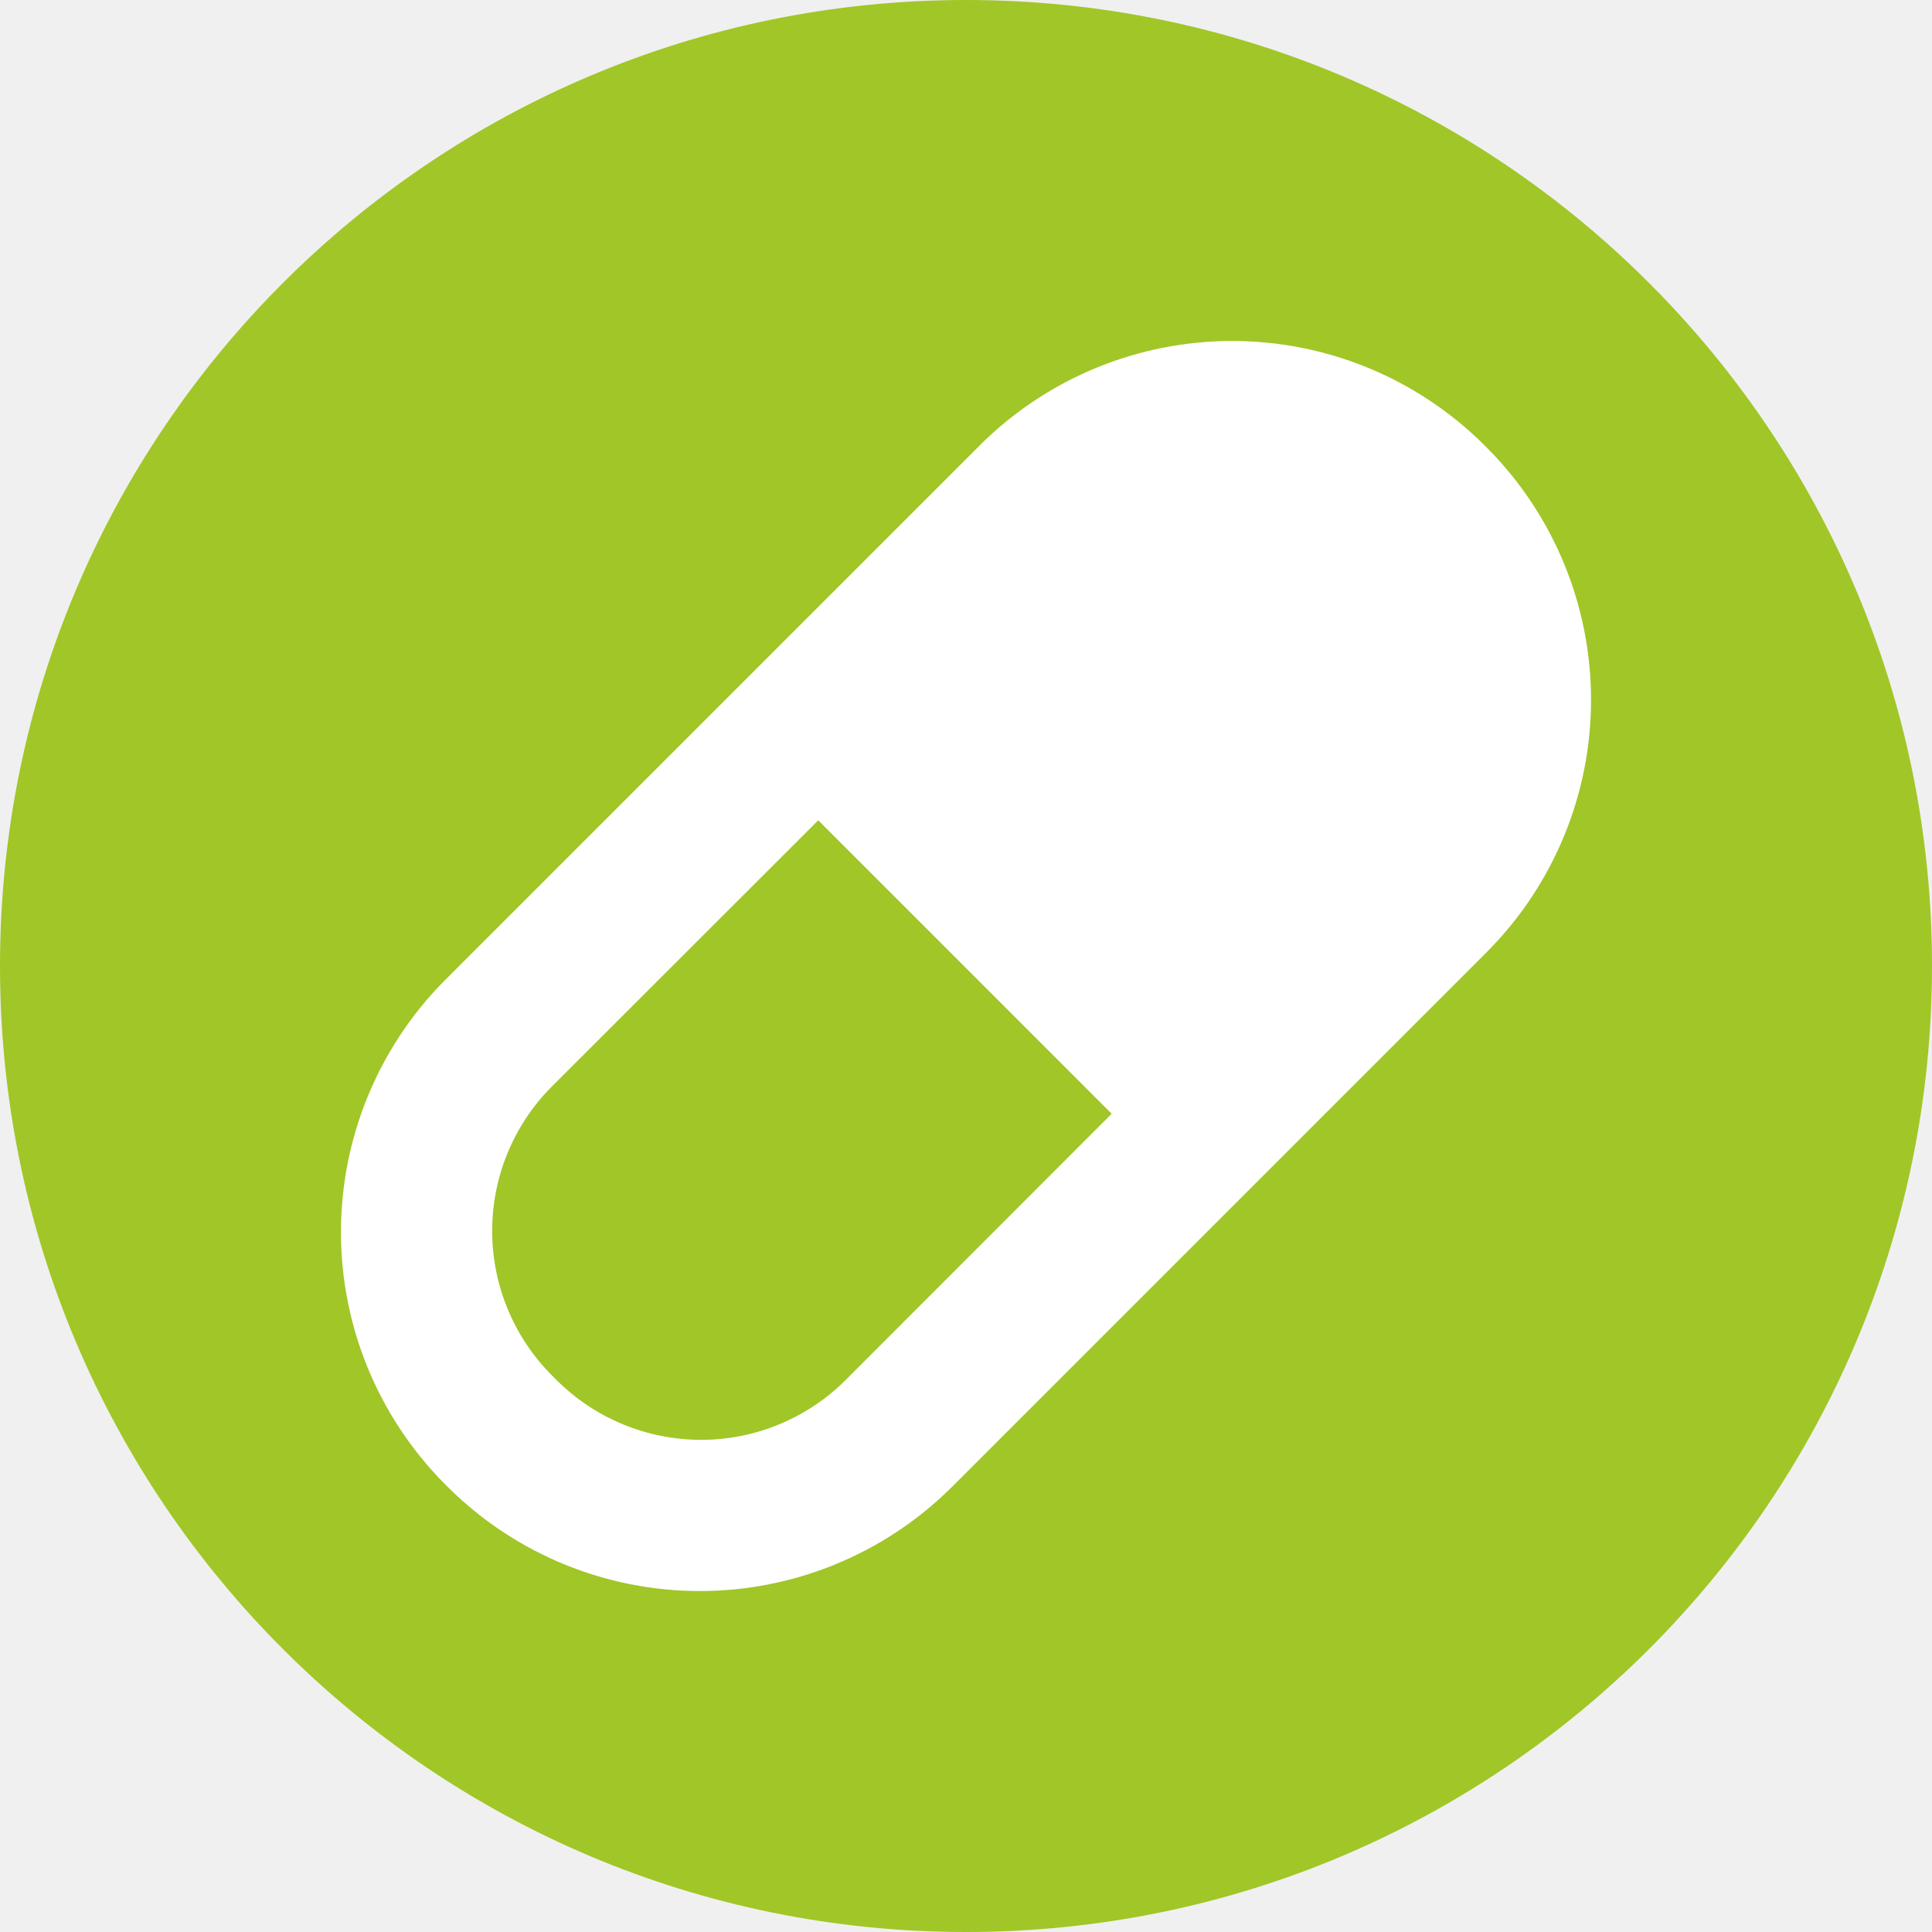
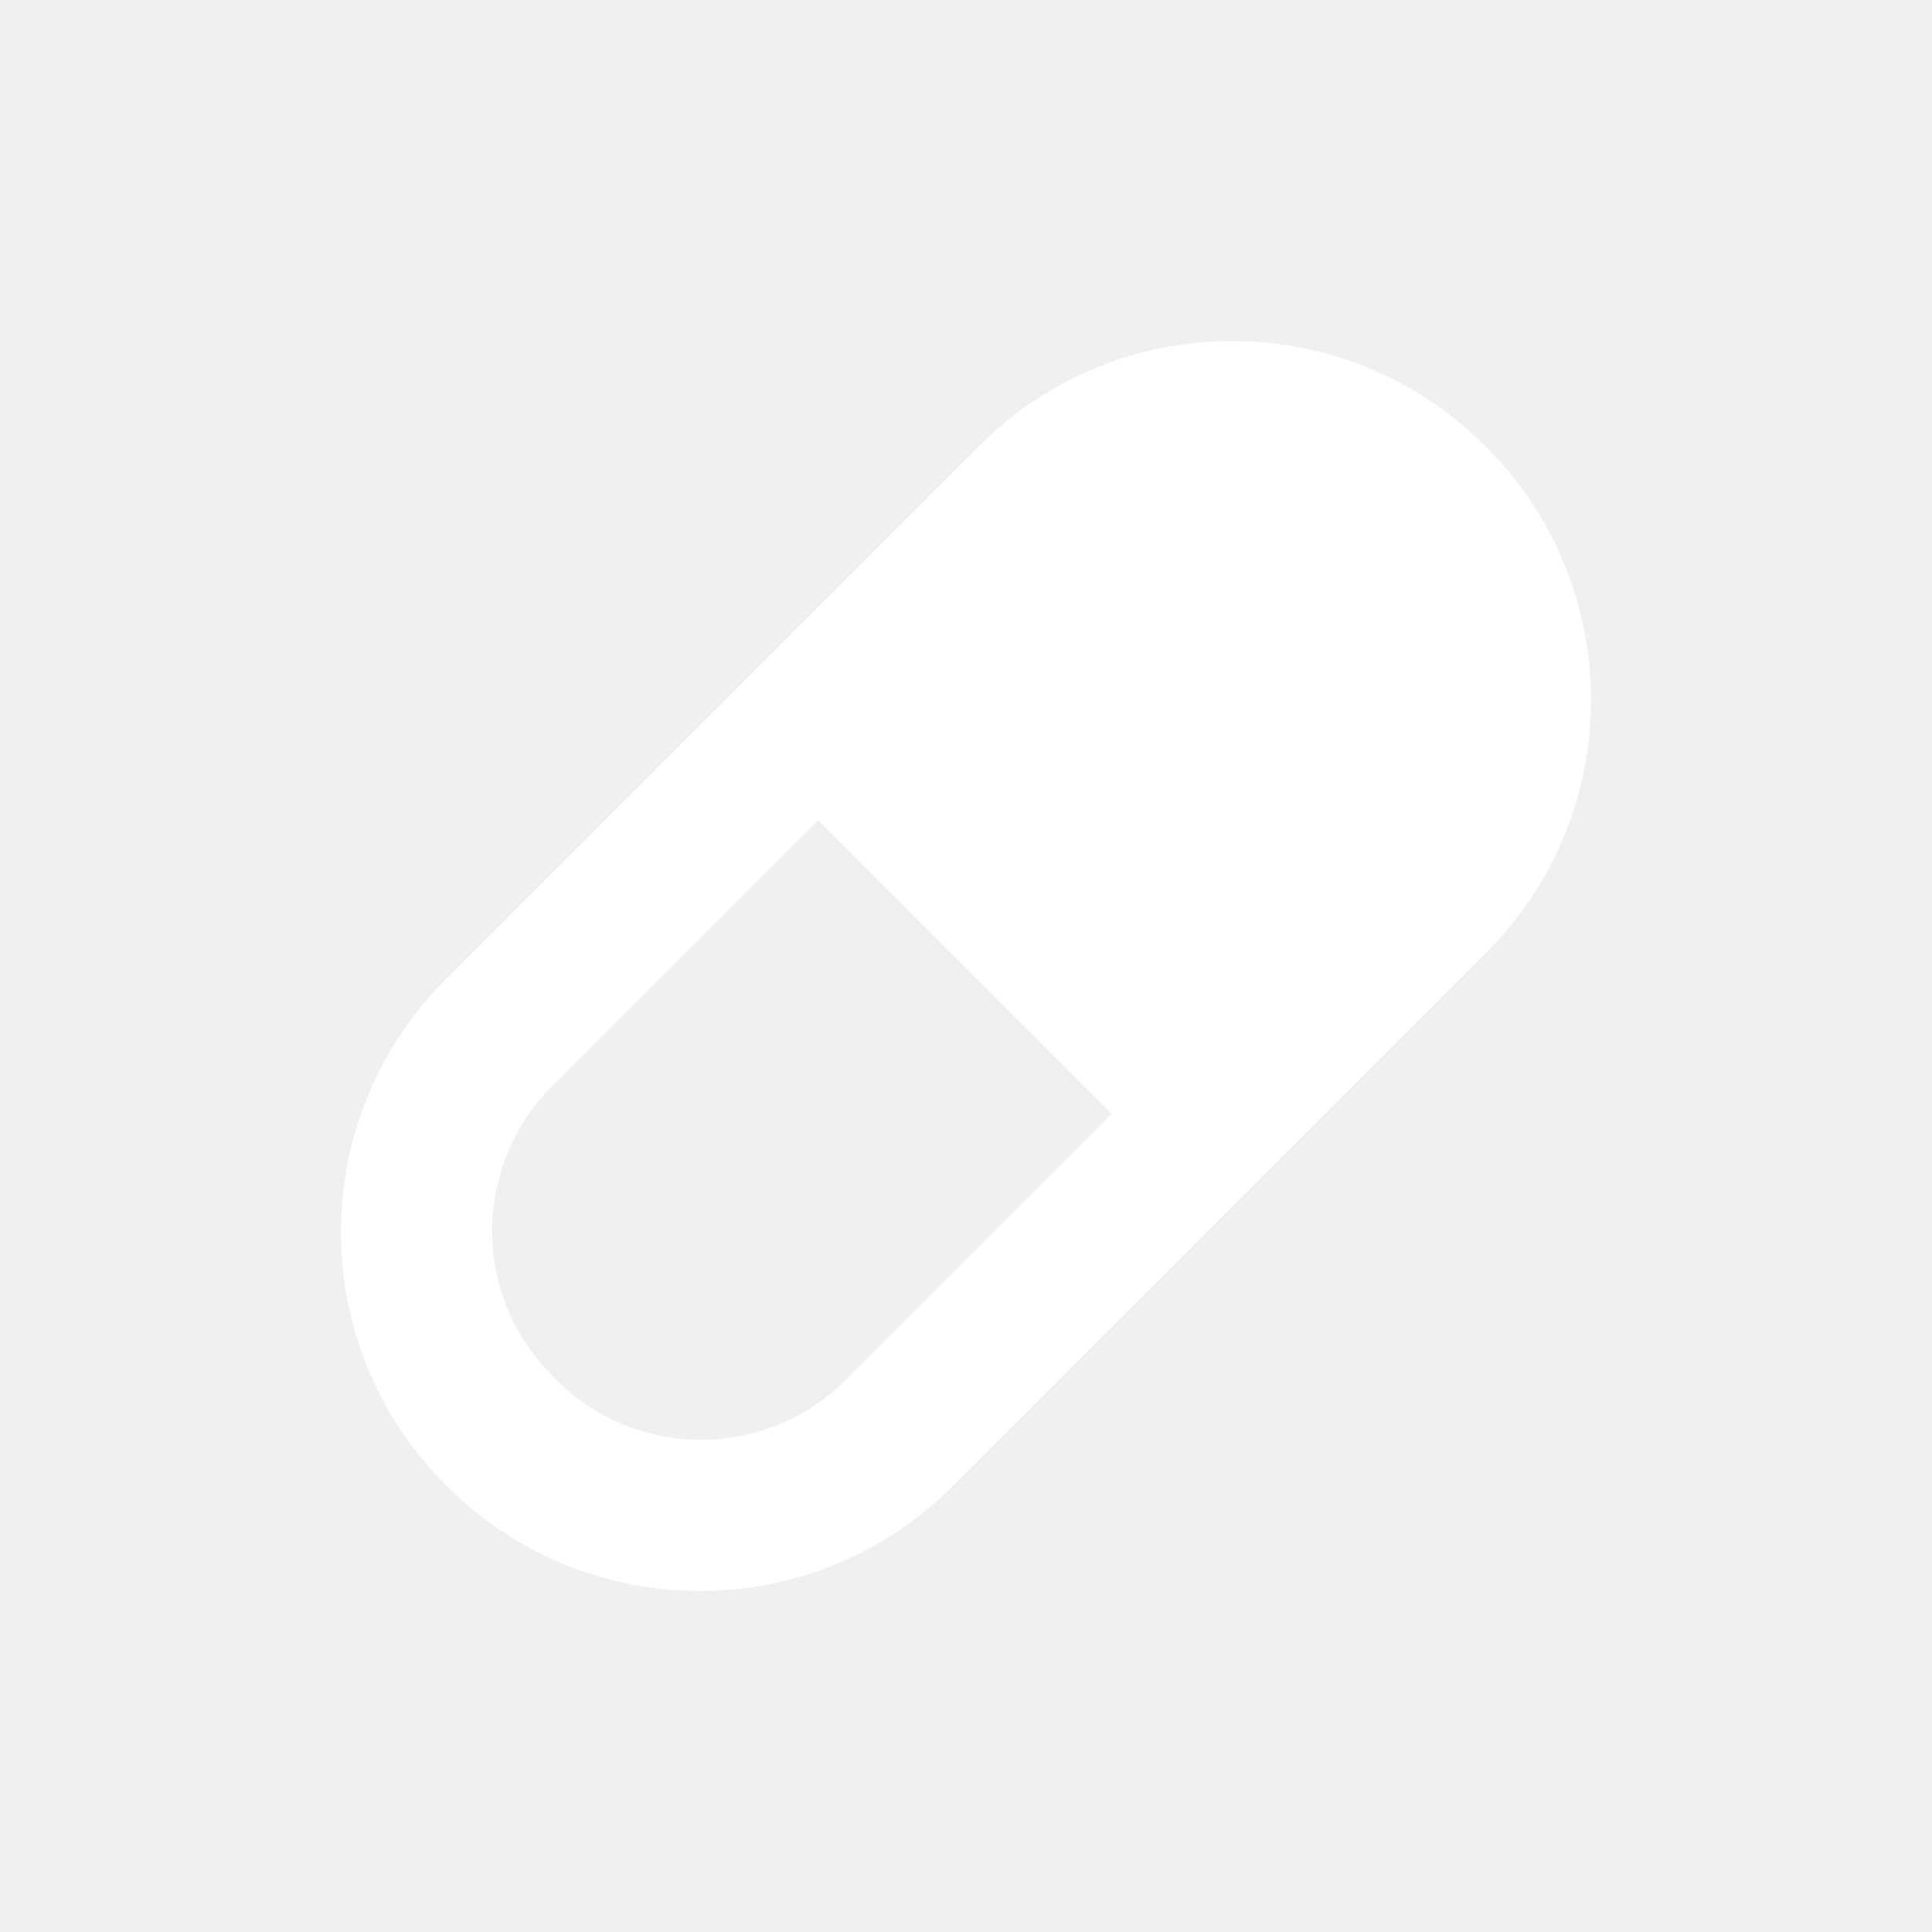
- <svg xmlns="http://www.w3.org/2000/svg" width="200" height="200" viewBox="0 0 200 200" fill="none">
-   <path d="M100 200C155.228 200 200 155.228 200 100C200 44.772 155.228 0 100 0C44.772 0 0 44.772 0 100C0 155.228 44.772 200 100 200Z" fill="#A1C628" />
-   <path fill-rule="evenodd" clip-rule="evenodd" d="M46.447 154.024L45.976 153.553C39.134 146.629 35.296 137.287 35.296 127.553C35.296 117.819 39.134 108.477 45.976 101.553L101.553 45.977C108.476 39.134 117.818 35.297 127.553 35.297C137.287 35.297 146.629 39.134 153.553 45.977L154.023 46.447C160.866 53.371 164.703 62.713 164.703 72.447C164.703 82.182 160.866 91.523 154.023 98.447L98.447 154.024C91.523 160.866 82.181 164.704 72.447 164.704C62.712 164.704 53.37 160.866 46.447 154.024V154.024ZM87.529 142.871L115.082 115.294L84.706 84.918L57.129 112.471C53.171 116.44 50.948 121.818 50.948 127.424C50.948 133.03 53.171 138.407 57.129 142.377L57.623 142.871C61.593 146.829 66.97 149.052 72.576 149.052C78.182 149.052 83.56 146.829 87.529 142.871Z" fill="white" />
+ <svg xmlns="http://www.w3.org/2000/svg" width="200" height="200" viewBox="0 0 85 85" id="course-of-action">
+   <path style="fill:rgb(255,255,255)" d="M19.74,65.46l-.2-.2a15.72,15.72,0,0,1,0-22.1L43.16,19.54a15.72,15.72,0,0,1,22.1,0l.2.2a15.72,15.72,0,0,1,0,22.1L41.84,65.46A15.72,15.72,0,0,1,19.74,65.46ZM37.2,60.72,48.91,49,36,36.09,24.28,47.8a9,9,0,0,0,0,12.71l.21.21A9,9,0,0,0,37.2,60.72Z" />
</svg>
